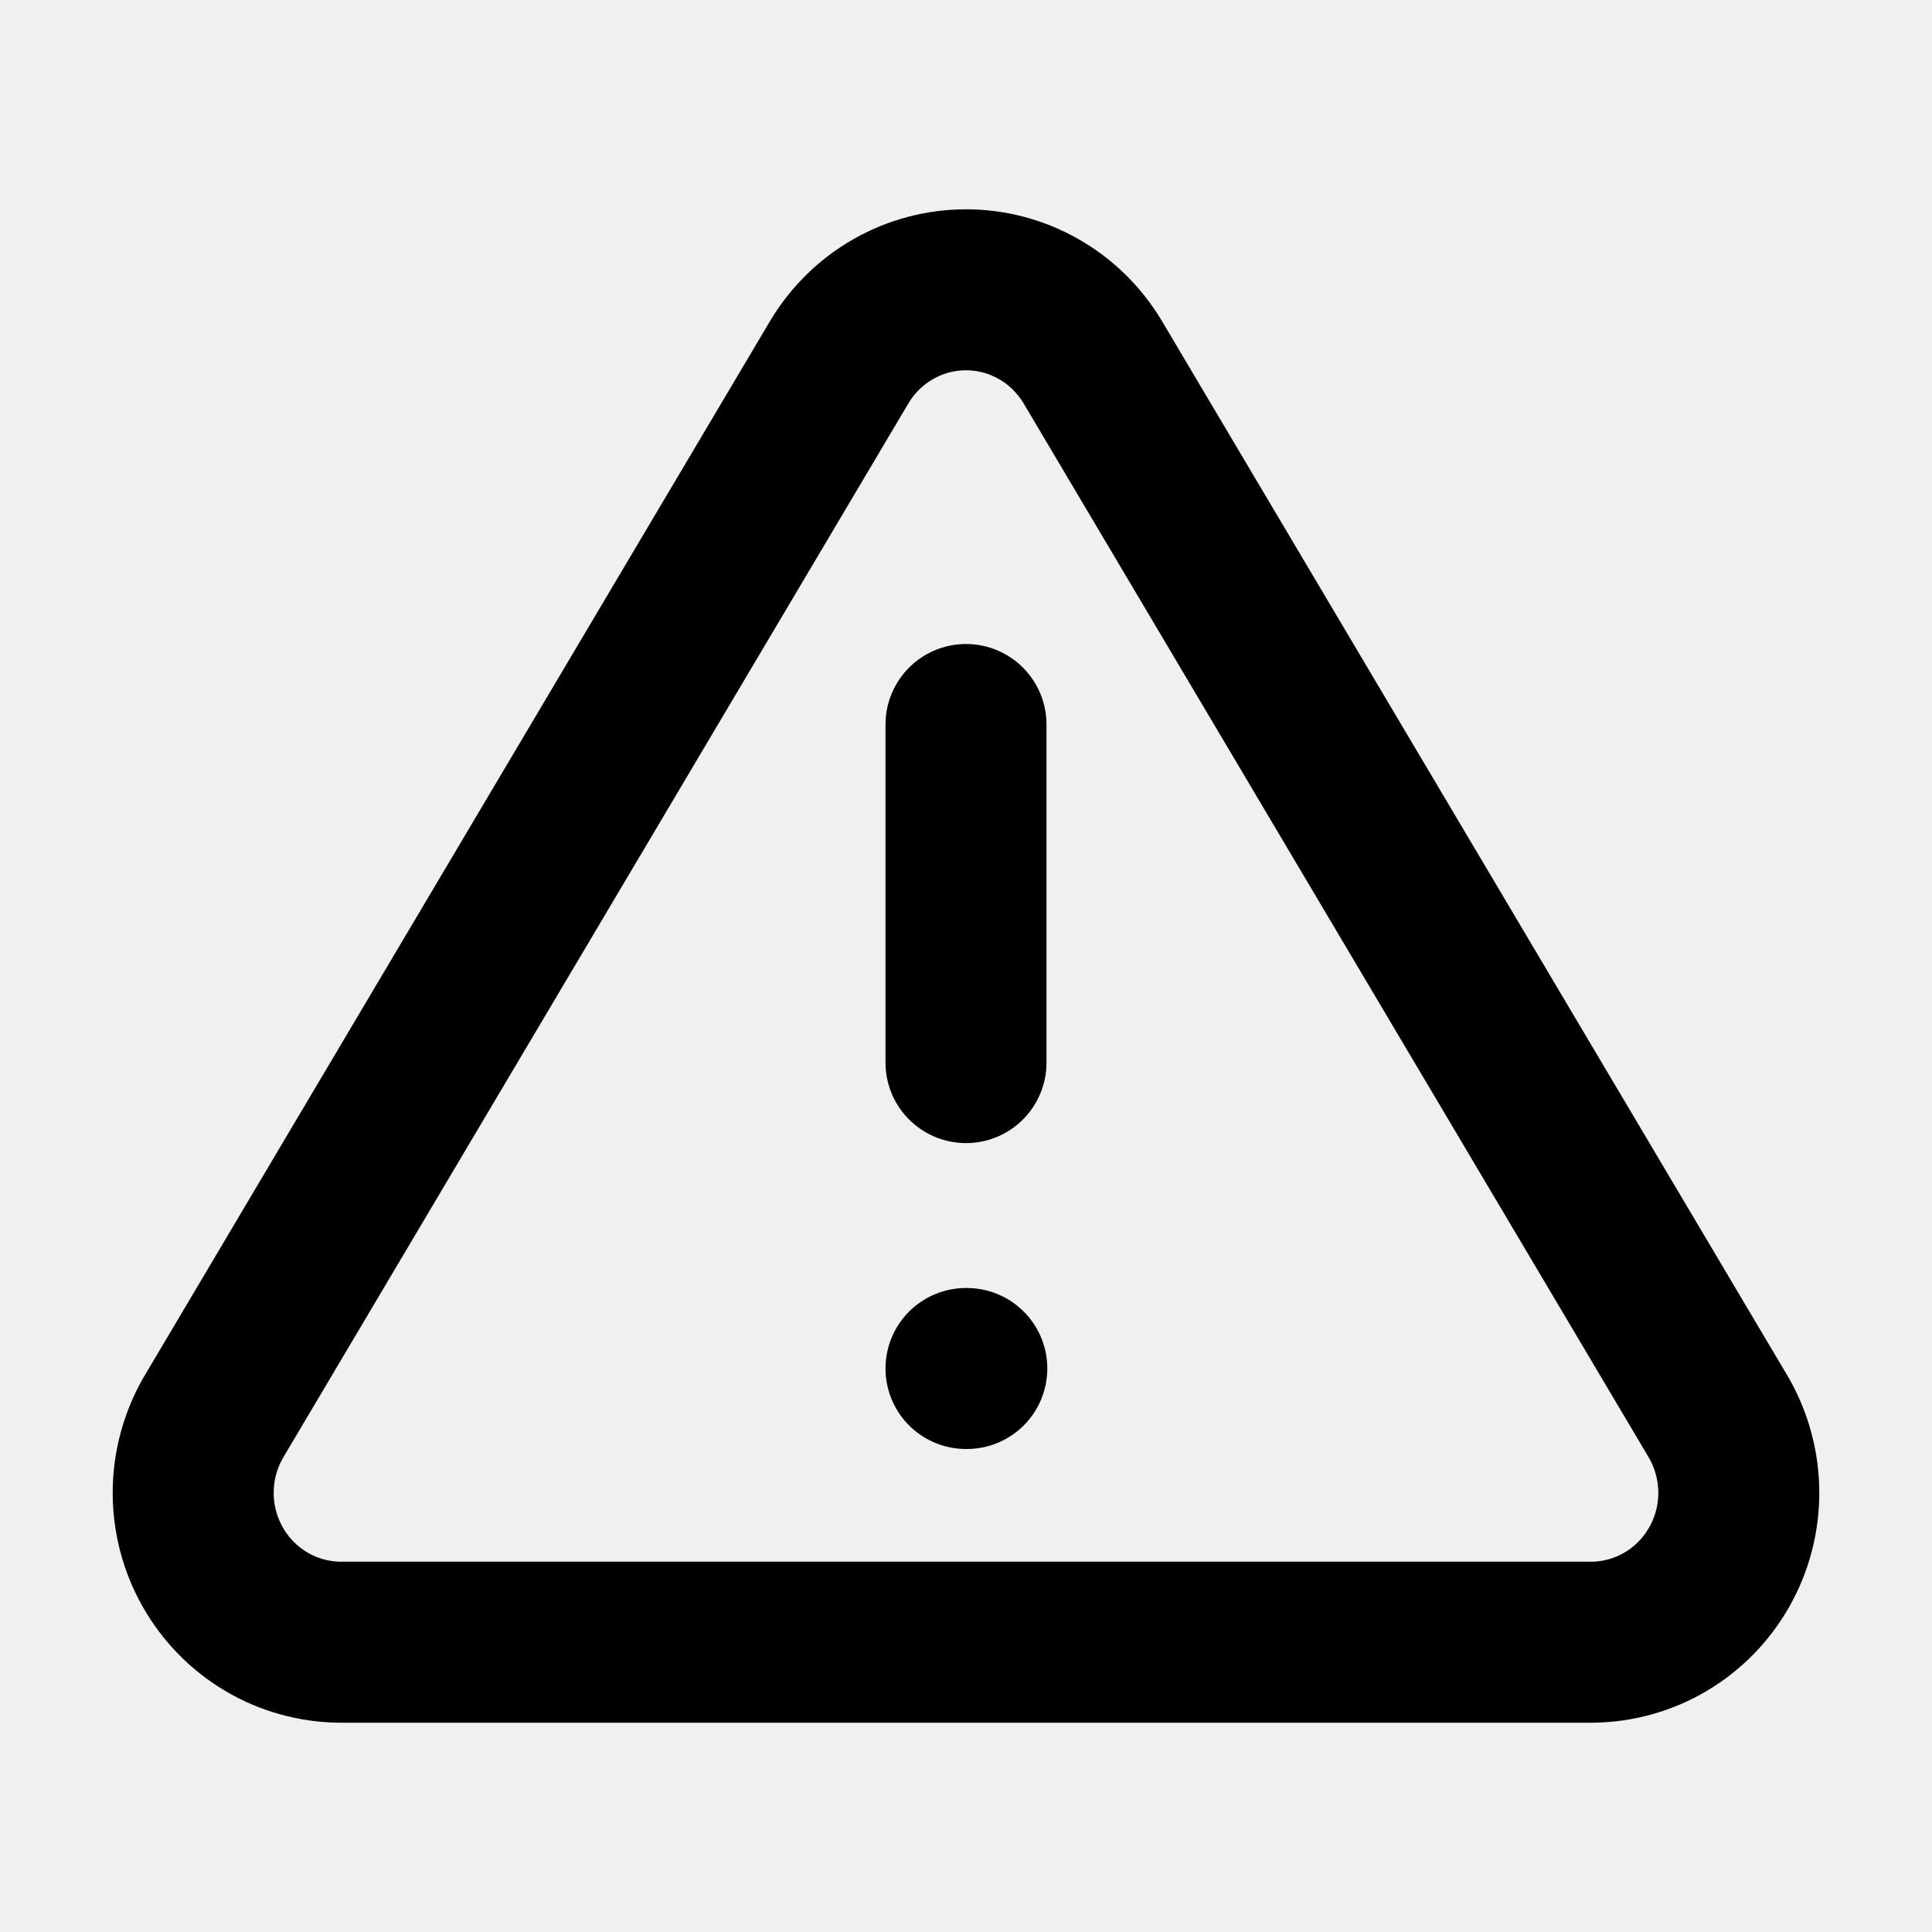
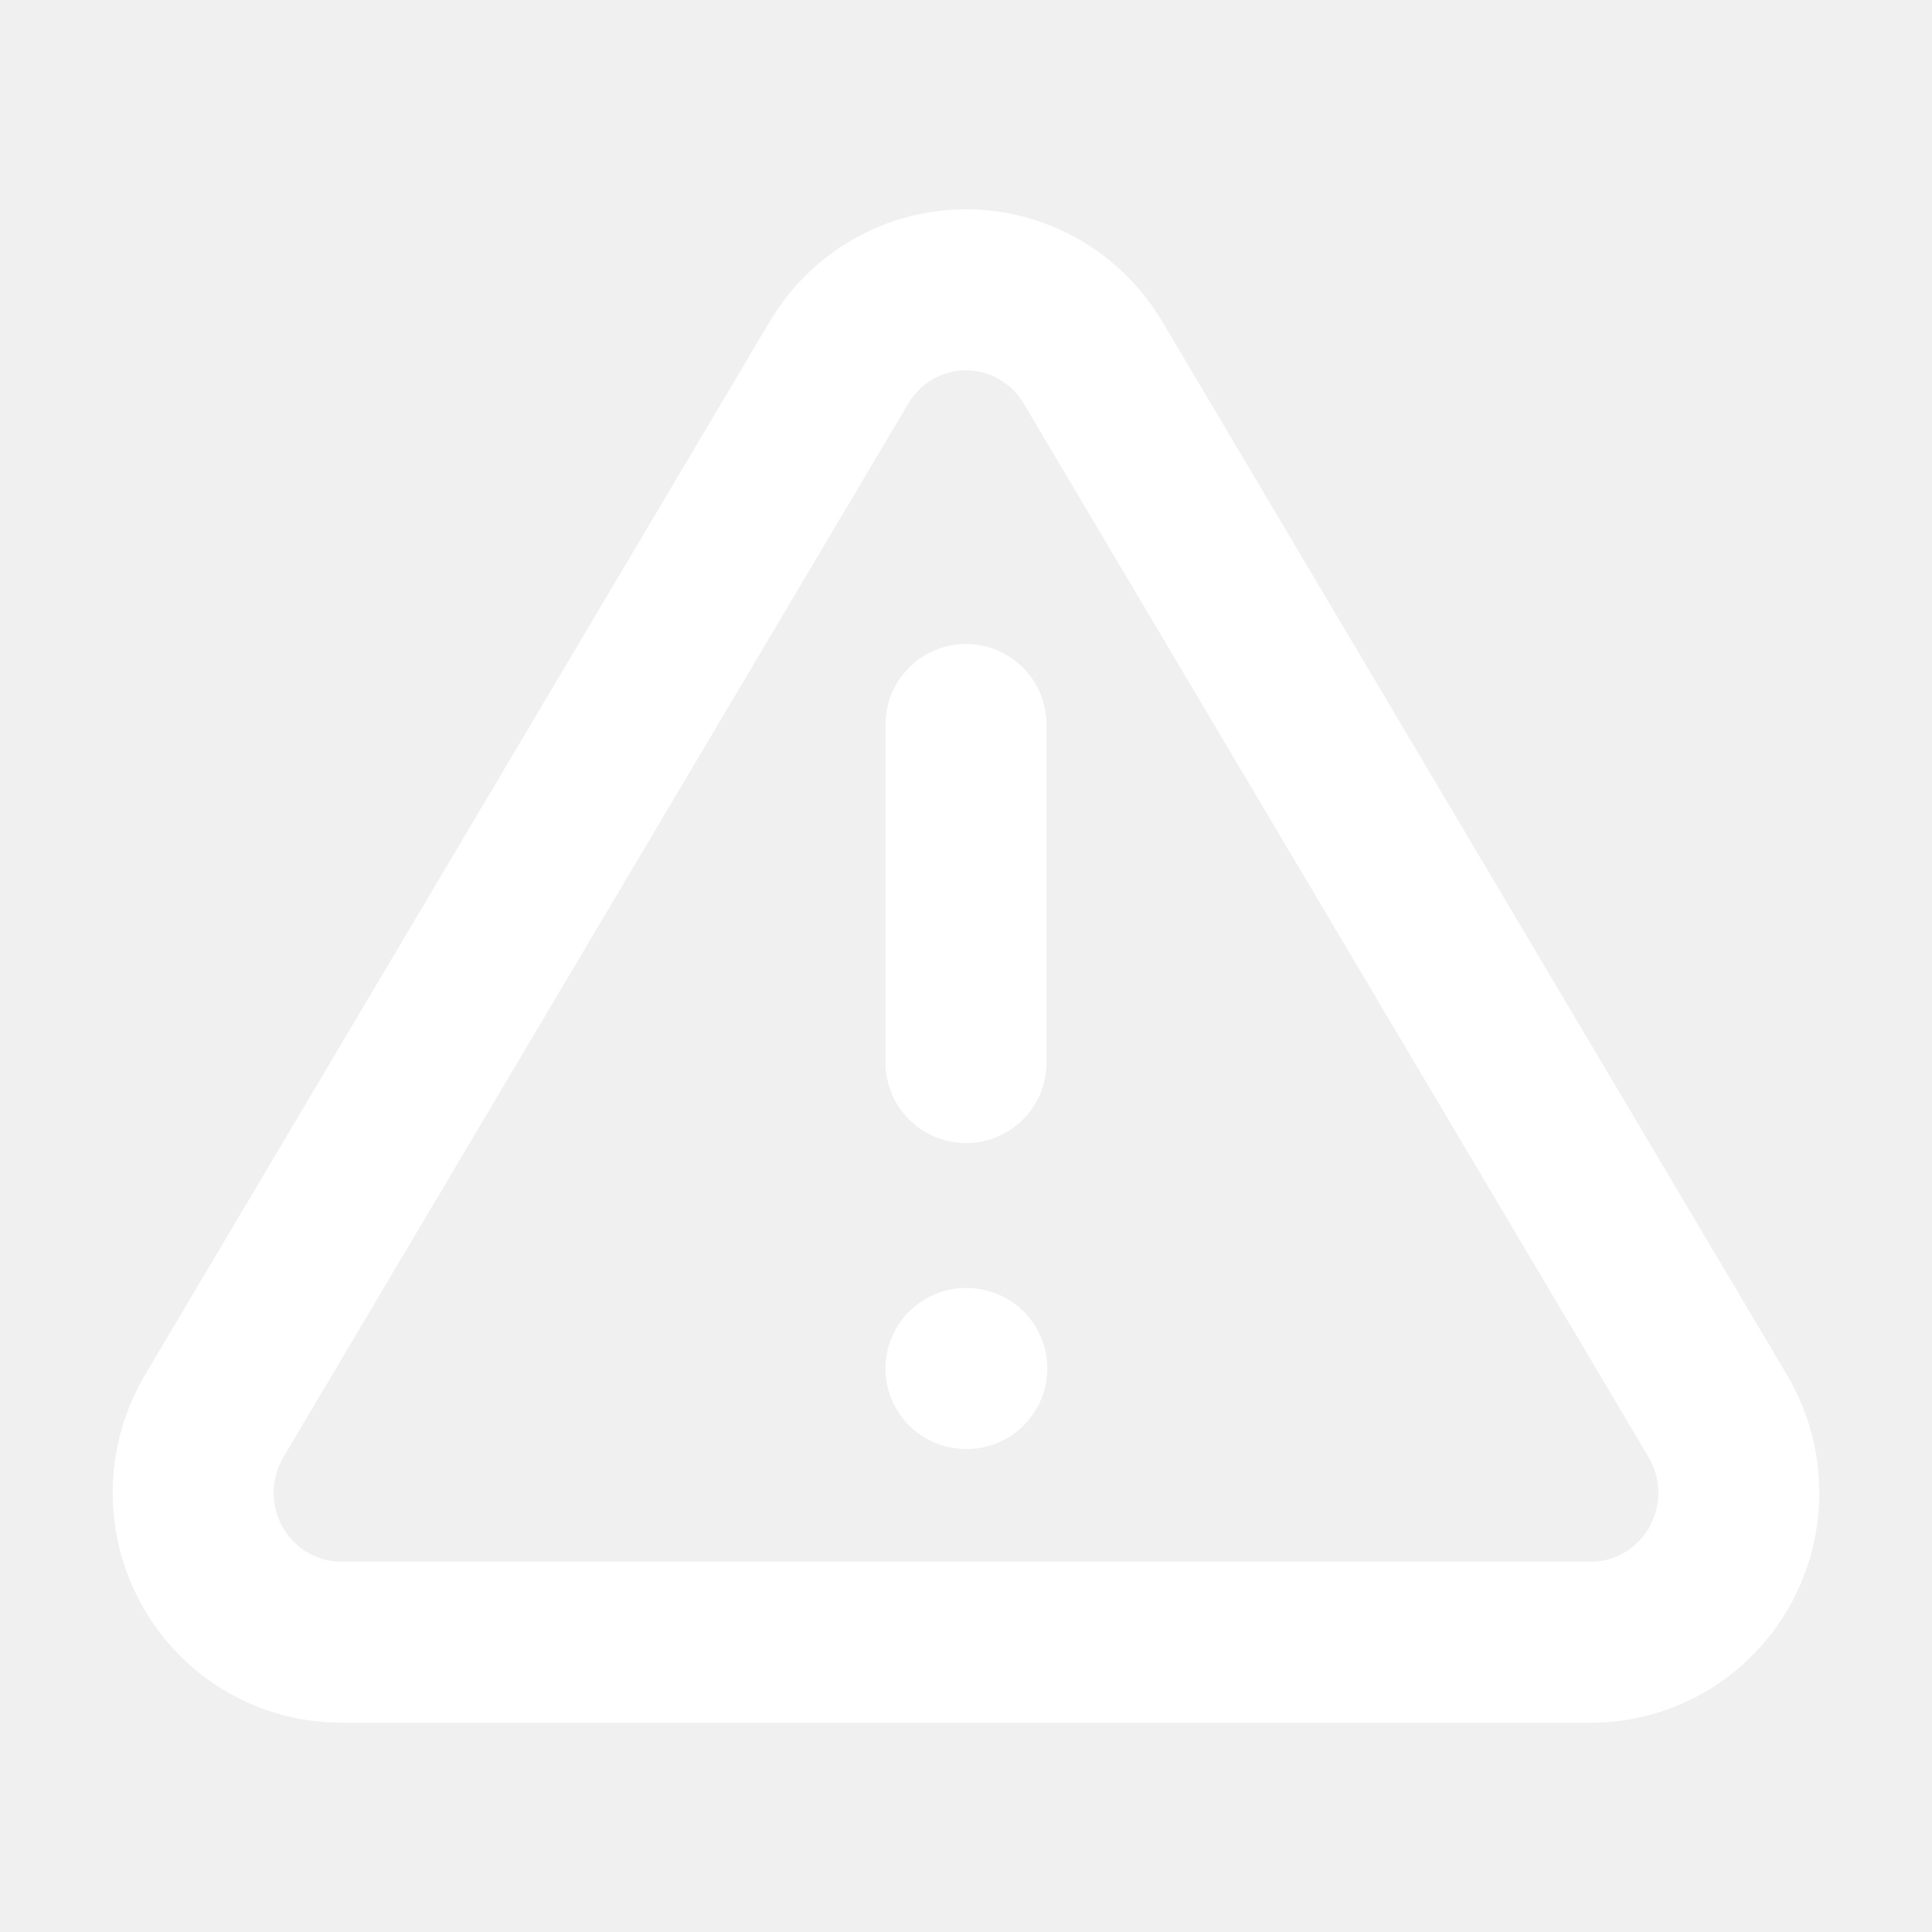
<svg xmlns="http://www.w3.org/2000/svg" width="24" height="24" viewBox="0 0 24 24" fill="none">
-   <path d="M10.429 4.493L2.646 17.616C2.486 17.897 2.401 18.215 2.4 18.539C2.399 18.863 2.482 19.182 2.641 19.463C2.8 19.745 3.029 19.979 3.306 20.144C3.582 20.308 3.897 20.396 4.218 20.4H19.783C20.103 20.396 20.418 20.308 20.694 20.144C20.971 19.979 21.2 19.745 21.359 19.463C21.518 19.182 21.601 18.863 21.6 18.539C21.599 18.215 21.514 17.897 21.354 17.616L13.571 4.493C13.407 4.221 13.177 3.995 12.902 3.839C12.626 3.682 12.316 3.6 12 3.6C11.684 3.6 11.374 3.682 11.098 3.839C10.823 3.995 10.593 4.221 10.429 4.493V4.493Z" stroke="black" stroke-width="2" stroke-linecap="round" stroke-linejoin="round" />
-   <path d="M12 9V13.2" stroke="black" stroke-width="2" stroke-linecap="round" stroke-linejoin="round" />
-   <path d="M12 17H12.01" stroke="black" stroke-width="2" stroke-linecap="round" stroke-linejoin="round" />
+   <path d="M10.429 4.493L2.646 17.616C2.486 17.897 2.401 18.215 2.4 18.539C2.399 18.863 2.482 19.182 2.641 19.463C2.8 19.745 3.029 19.979 3.306 20.144C3.582 20.308 3.897 20.396 4.218 20.4H19.783C20.103 20.396 20.418 20.308 20.694 20.144C20.971 19.979 21.2 19.745 21.359 19.463C21.518 19.182 21.601 18.863 21.6 18.539C21.599 18.215 21.514 17.897 21.354 17.616L13.571 4.493C13.407 4.221 13.177 3.995 12.902 3.839C12.626 3.682 12.316 3.6 12 3.6C11.684 3.6 11.374 3.682 11.098 3.839C10.823 3.995 10.593 4.221 10.429 4.493V4.493Z" stroke="white" stroke-width="2" stroke-linecap="round" stroke-linejoin="round" />
+   <path d="M12 9V13.2" stroke="white" stroke-width="2" stroke-linecap="round" stroke-linejoin="round" />
+   <path d="M12 17H12.01" stroke="white" stroke-width="2" stroke-linecap="round" stroke-linejoin="round" />
</svg>
